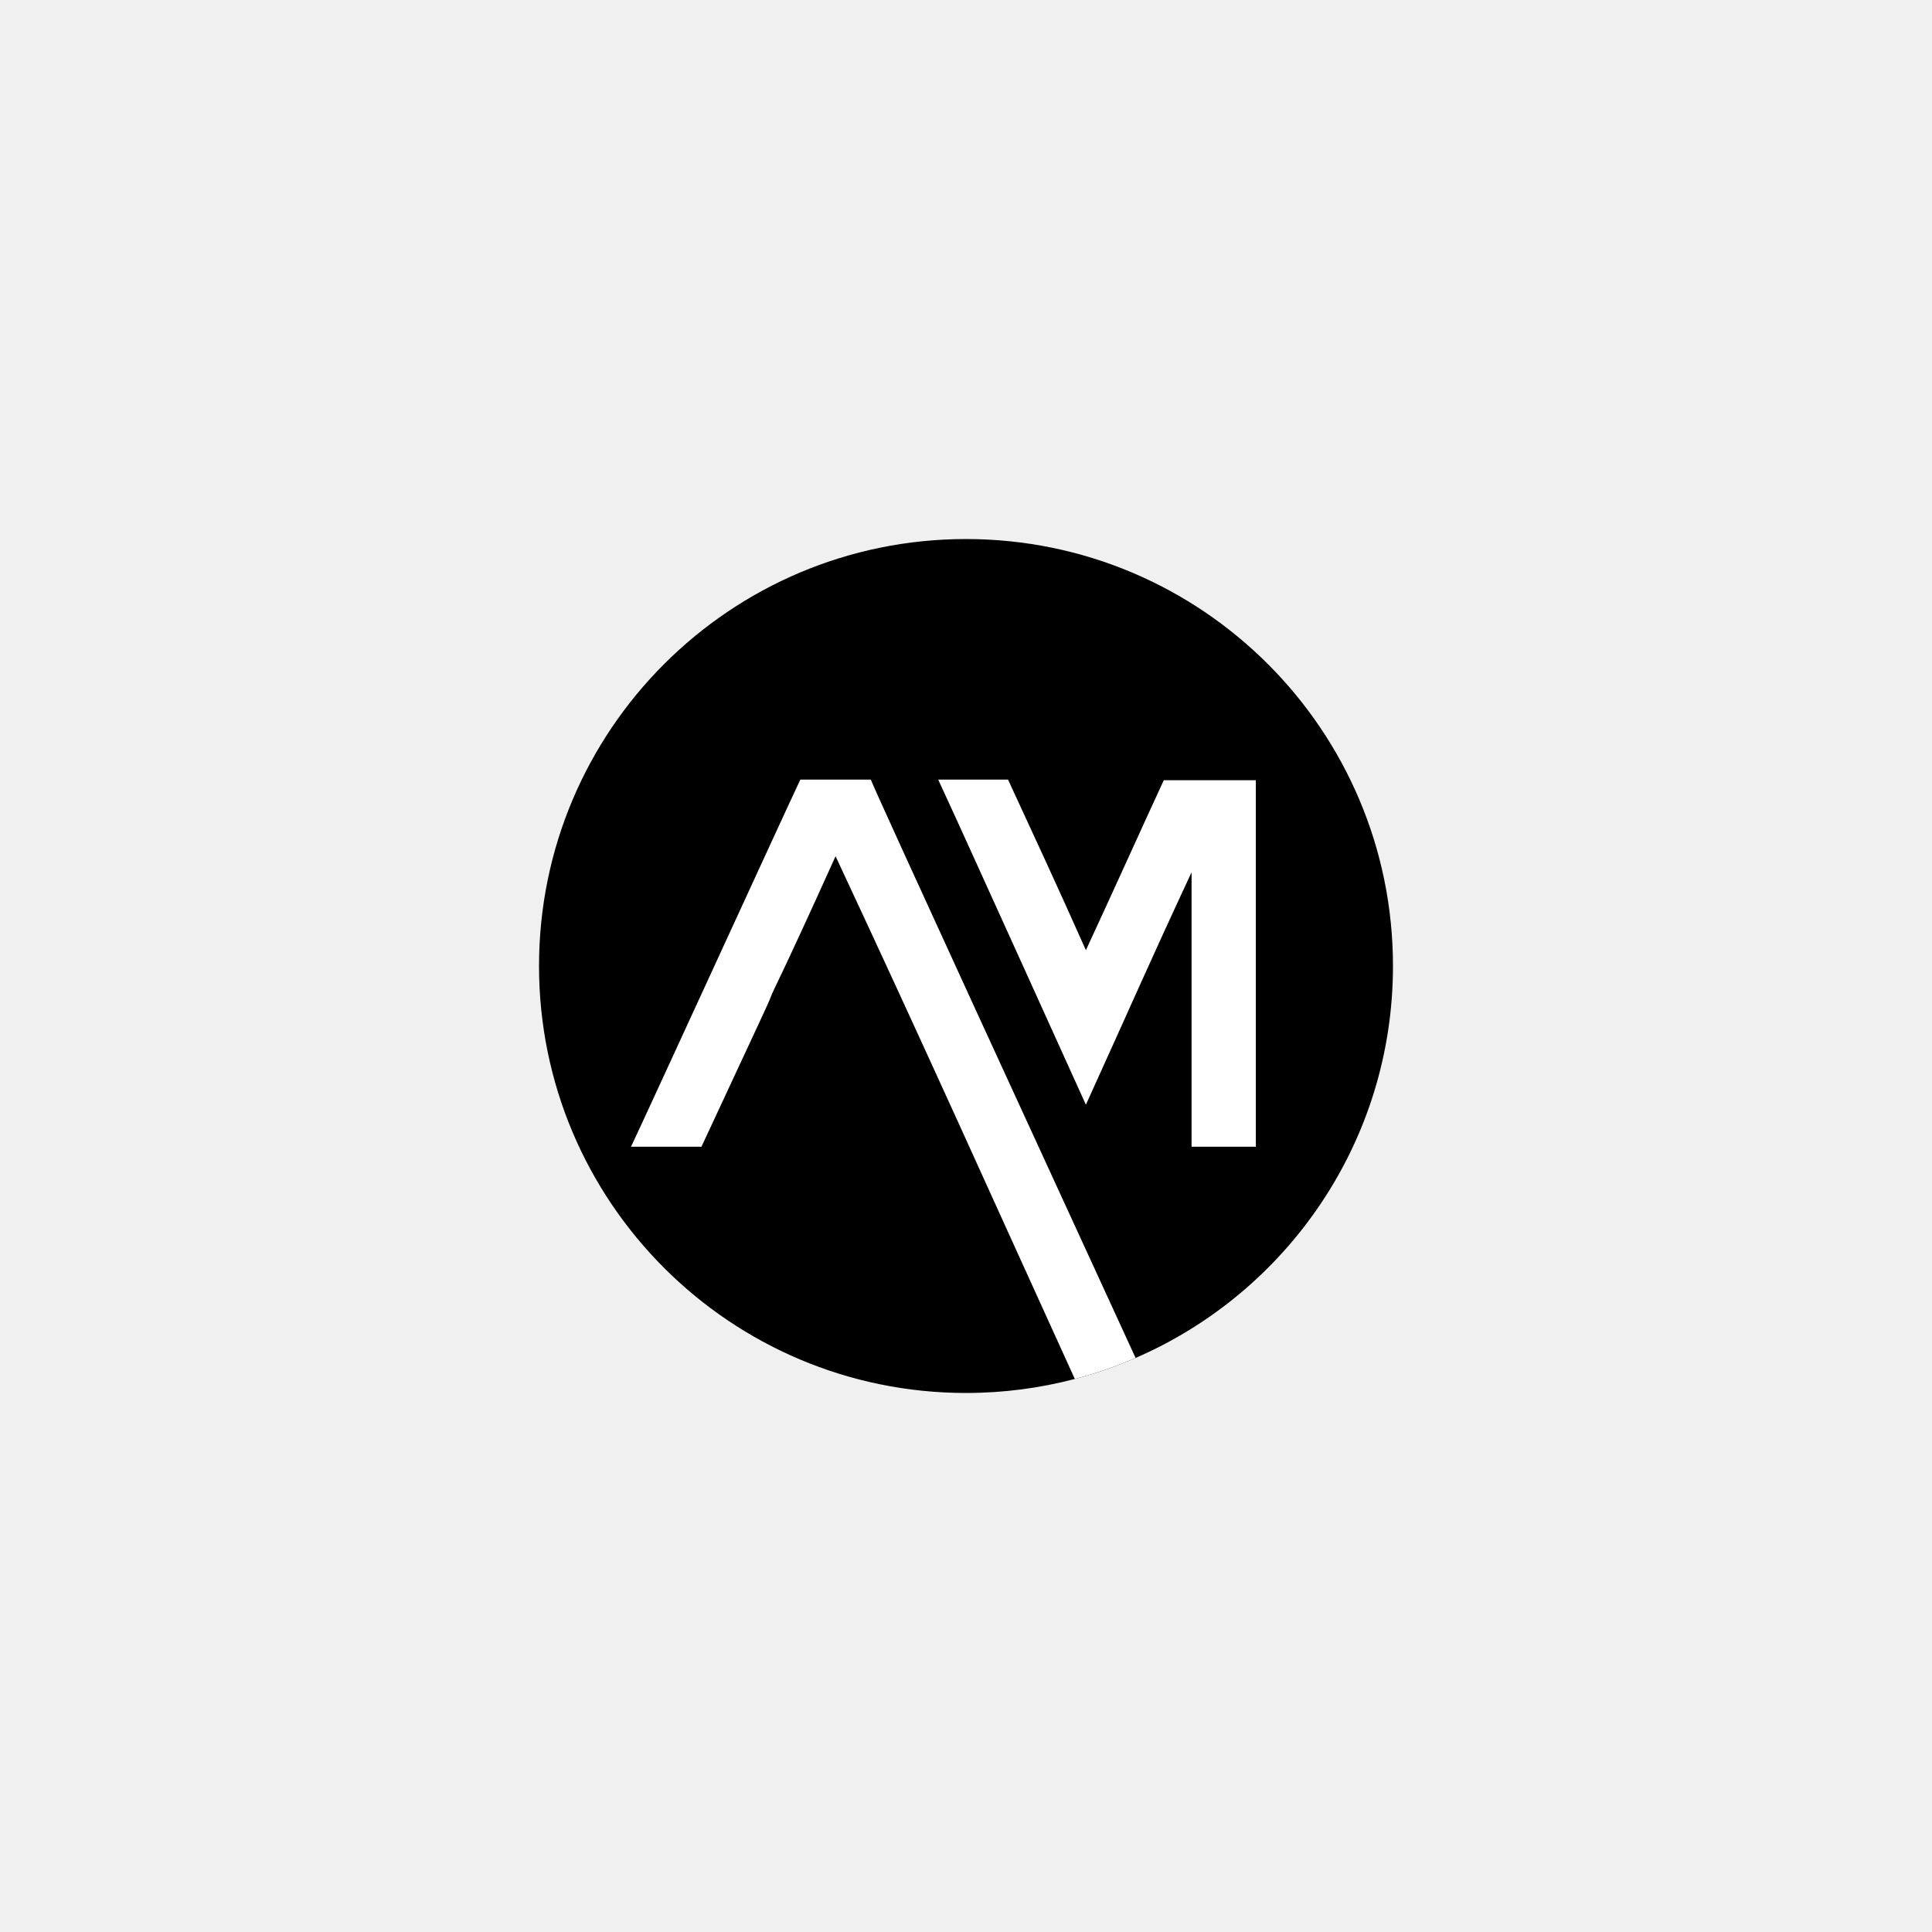
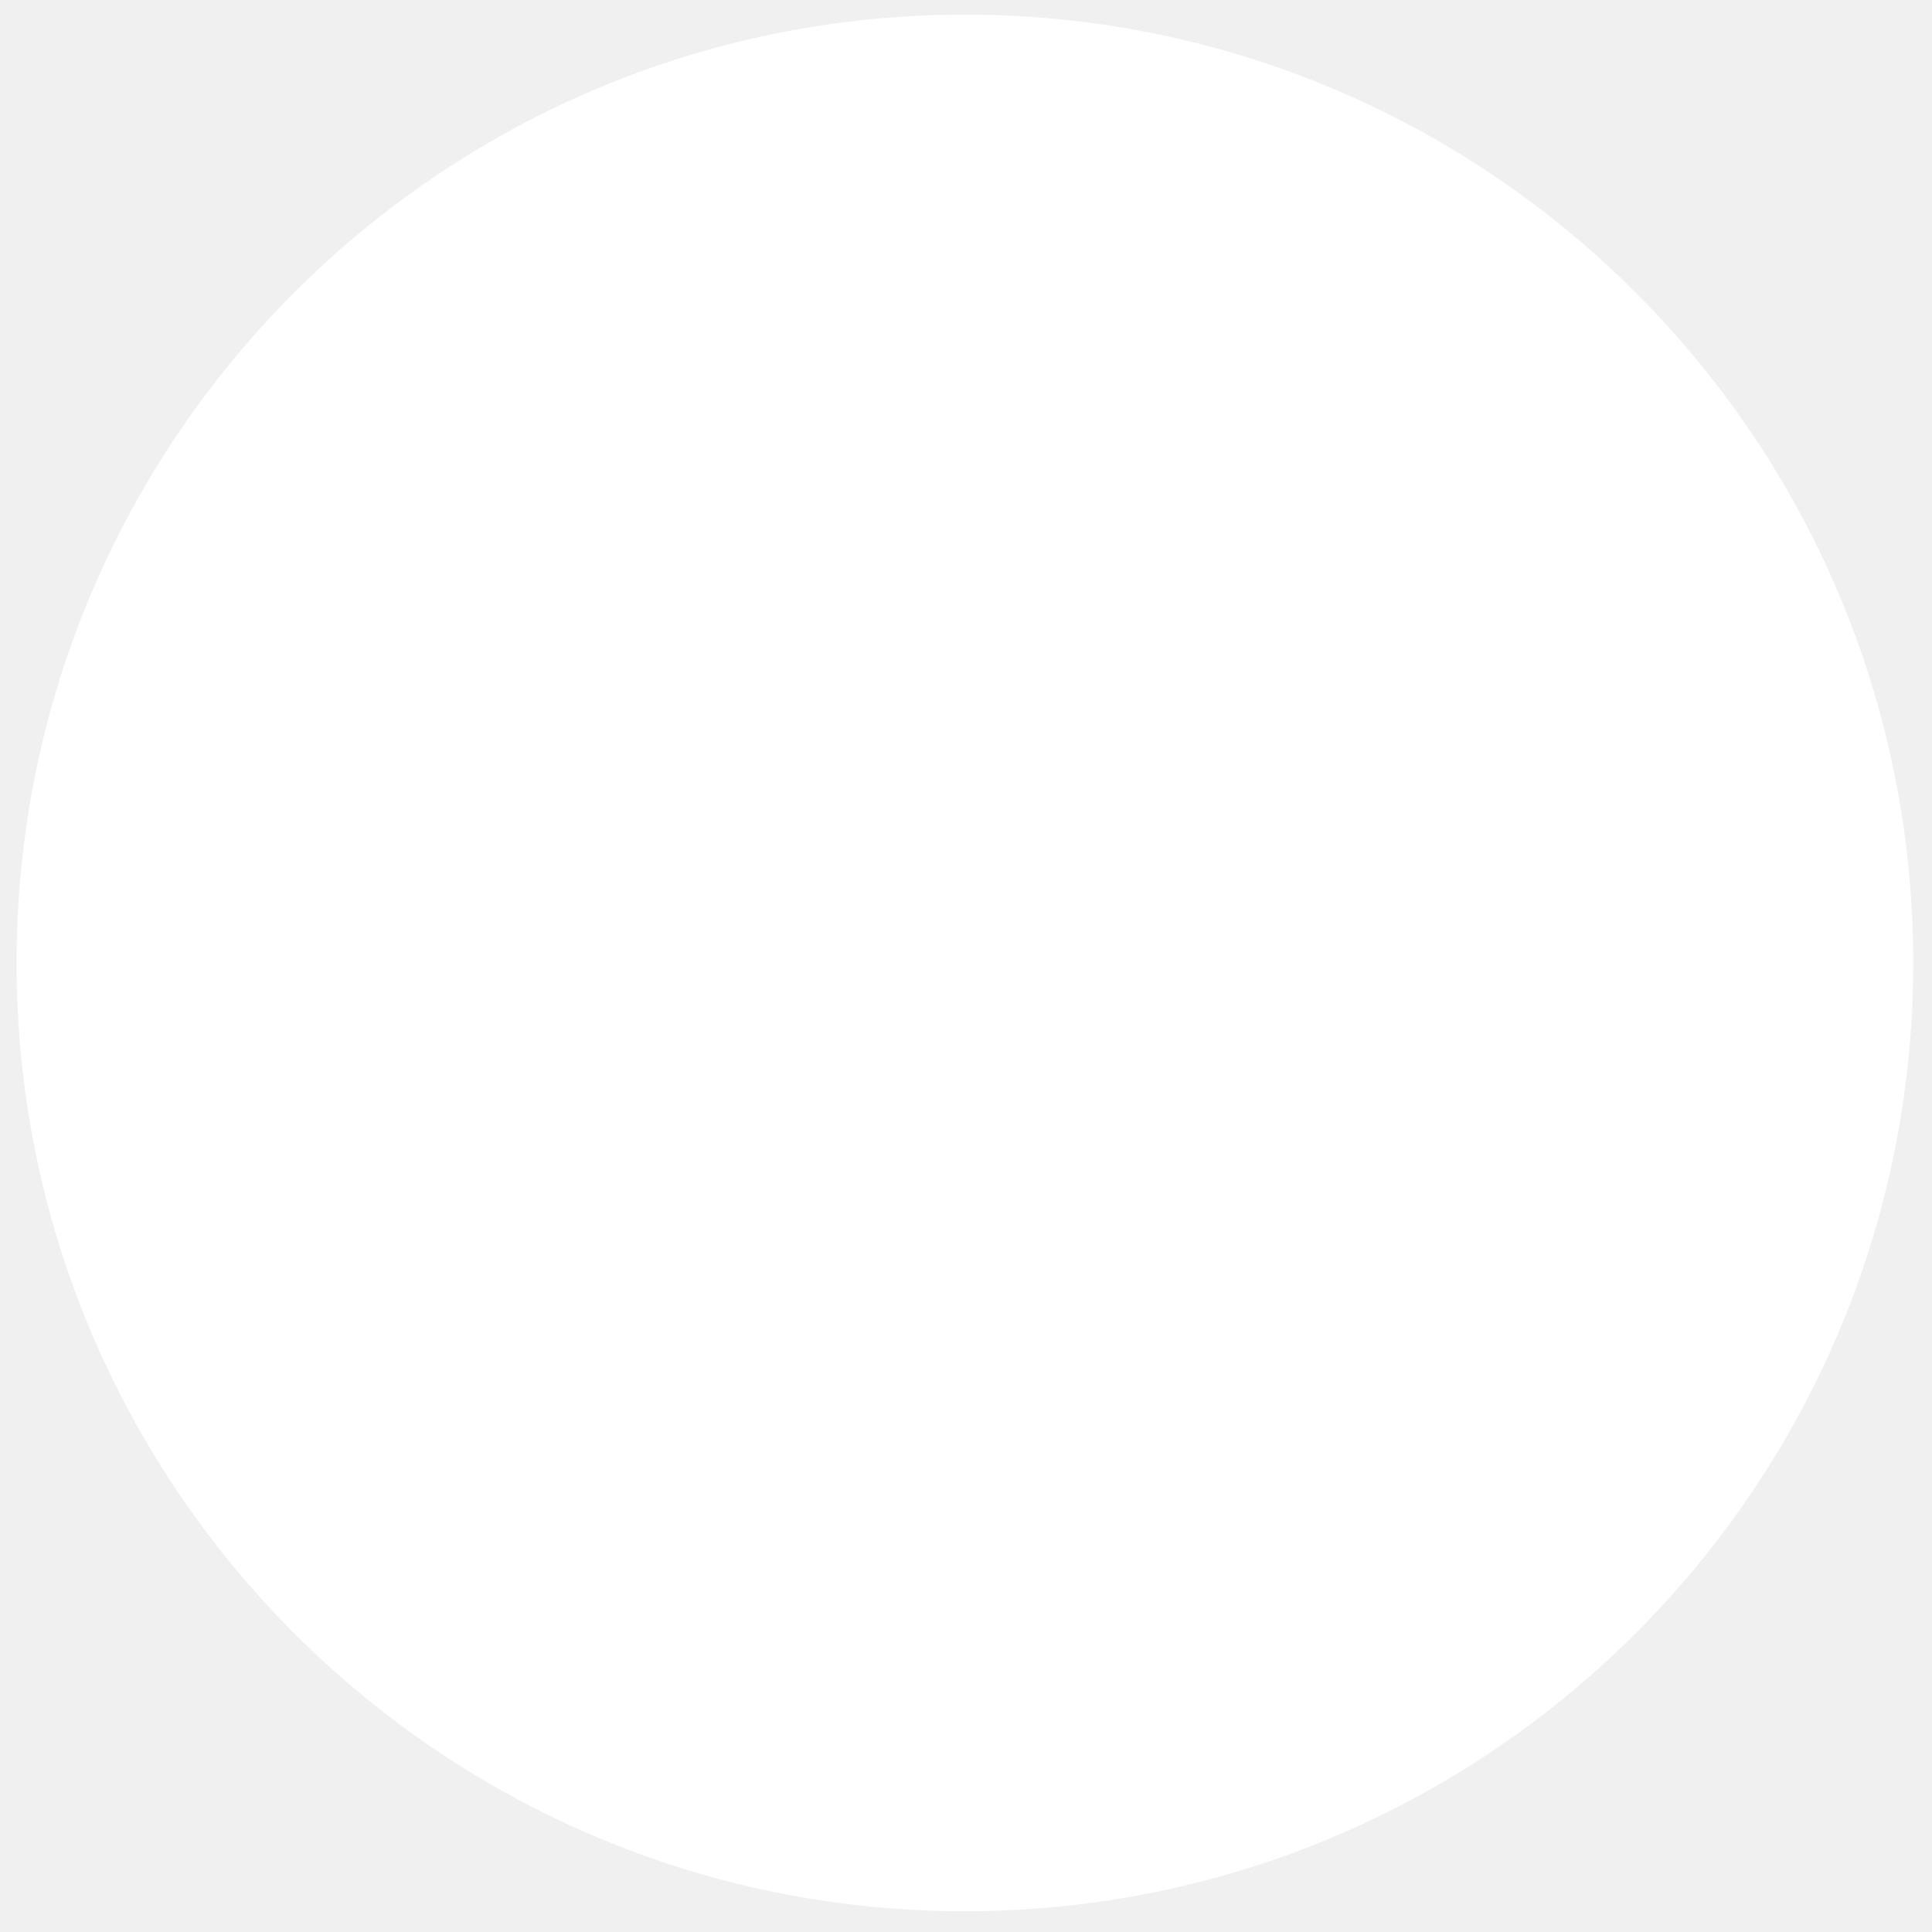
- <svg xmlns="http://www.w3.org/2000/svg" version="1.1" x="0px" y="0px" viewBox="0 0 1000 1000" style="enable-background:new 0 0 1000 1000;" xml:space="preserve">
-   <style type="text/css">
- 	.st0{fill:#FFFFFF;}
- </style>
-   <g id="BACKGROUND">
- </g>
-   <g id="BODY">
-     <g id="Layer_2">
- 	</g>
-   </g>
-   <g id="TEXT">
- </g>
-   <g id="ICON">
-     <g>
-       <path d="M721,500c0,90.86-54.84,168.92-133.23,202.87c-10.12,4.39-20.63,8.05-31.46,10.88c-17.98,4.72-36.84,7.25-56.3,7.25    C377.95,720.99,279,622.06,279,500c0-122.06,98.95-220.99,221.01-220.99C622.05,279.01,721,377.94,721,500z" />
-       <g>
-         <path class="st0" d="M602.37,403.84c-11.84,25.59-25.9,56.94-40.31,87.97c-14.08-31.67-28.47-62.7-40.31-88.3H485.6     c6.71,14.41,12.48,27.2,17.28,37.77c24.94,55.03,33.58,73.89,59.17,130.52c23.99-52.79,32.63-72.95,54.7-120.3v142.05h33.27     V403.84H602.37z M450.73,403.51h-36.47c-8.95,18.88-78.69,171.16-87.66,190.04h36.47c31.67-68.14,34.24-73.25,35.84-77.42     c1.6-4.47,3.84-7.04,33.58-72.95c48.05,102.79,81.03,176.68,123.83,270.56c10.84-2.83,21.35-6.49,31.46-10.88     C548,616.31,451.98,407.6,450.73,403.51z" />
+ <svg xmlns="http://www.w3.org/2000/svg" viewBox="0 0 500 500">
+   <defs>
+     <linearGradient id="innerGradient" x1="0%" y1="0%" x2="100%" y2="100%">
+       <stop offset="0%" style="stop-color: #f88f7f; stop-opacity: 1" />
+       <stop offset="100%" style="stop-color: #fbcb85; stop-opacity: 1" />
+     </linearGradient>
+   </defs>
+   <g id="ICON" transform="matrix(1, 0, 0, 1, -411.2752, -313.2515)">
+     <g transform="matrix(1.026913, 0, 0, 1.026913, 147.5365, 49.00018)">
+       <path class="st0" d="M739,500c0,98.26-59.31,182.68-144.08,219.39c-10.94,4.75-22.31,8.7-34.03,11.76         c-19.44,5.11-39.84,7.84-60.89,7.84C368.01,738.99,261,631.98,261,500c0-132,107.01-238.99,239.01-238.99         C631.99,261.01,739,368,739,500z" style="fill: #fff;" id="svg-logo-inner" />
+       <g fill="f4f4f4" fill-opacity="0">
+         <path d="M610.71,396.01c-12.81,27.68-28.01,61.57-43.59,95.13c-15.23-34.25-30.79-67.81-43.59-95.49h-39.09           c7.26,15.58,13.5,29.41,18.69,40.82c26.97,59.51,36.31,79.93,63.99,141.17c25.95-57.09,35.29-78.89,59.15-130.09v153.62h35.98           V396.01H610.71z M446.72,395.65h-39.44c-9.68,20.42-85.1,185.1-94.8,205.52h39.44c34.25-73.69,37.02-79.24,38.76-83.73           c1.73-4.84,4.15-7.61,36.31-78.89c51.96,111.16,87.63,191.07,133.91,292.6c11.72-3.06,23.08-7.01,34.03-11.76           C551.91,625.79,448.07,400.07,446.72,395.65z" id="svg-logo-outer" />
      </g>
    </g>
  </g>
-   <g id="SAMPLE_WATERMARK">
- </g>
</svg>
